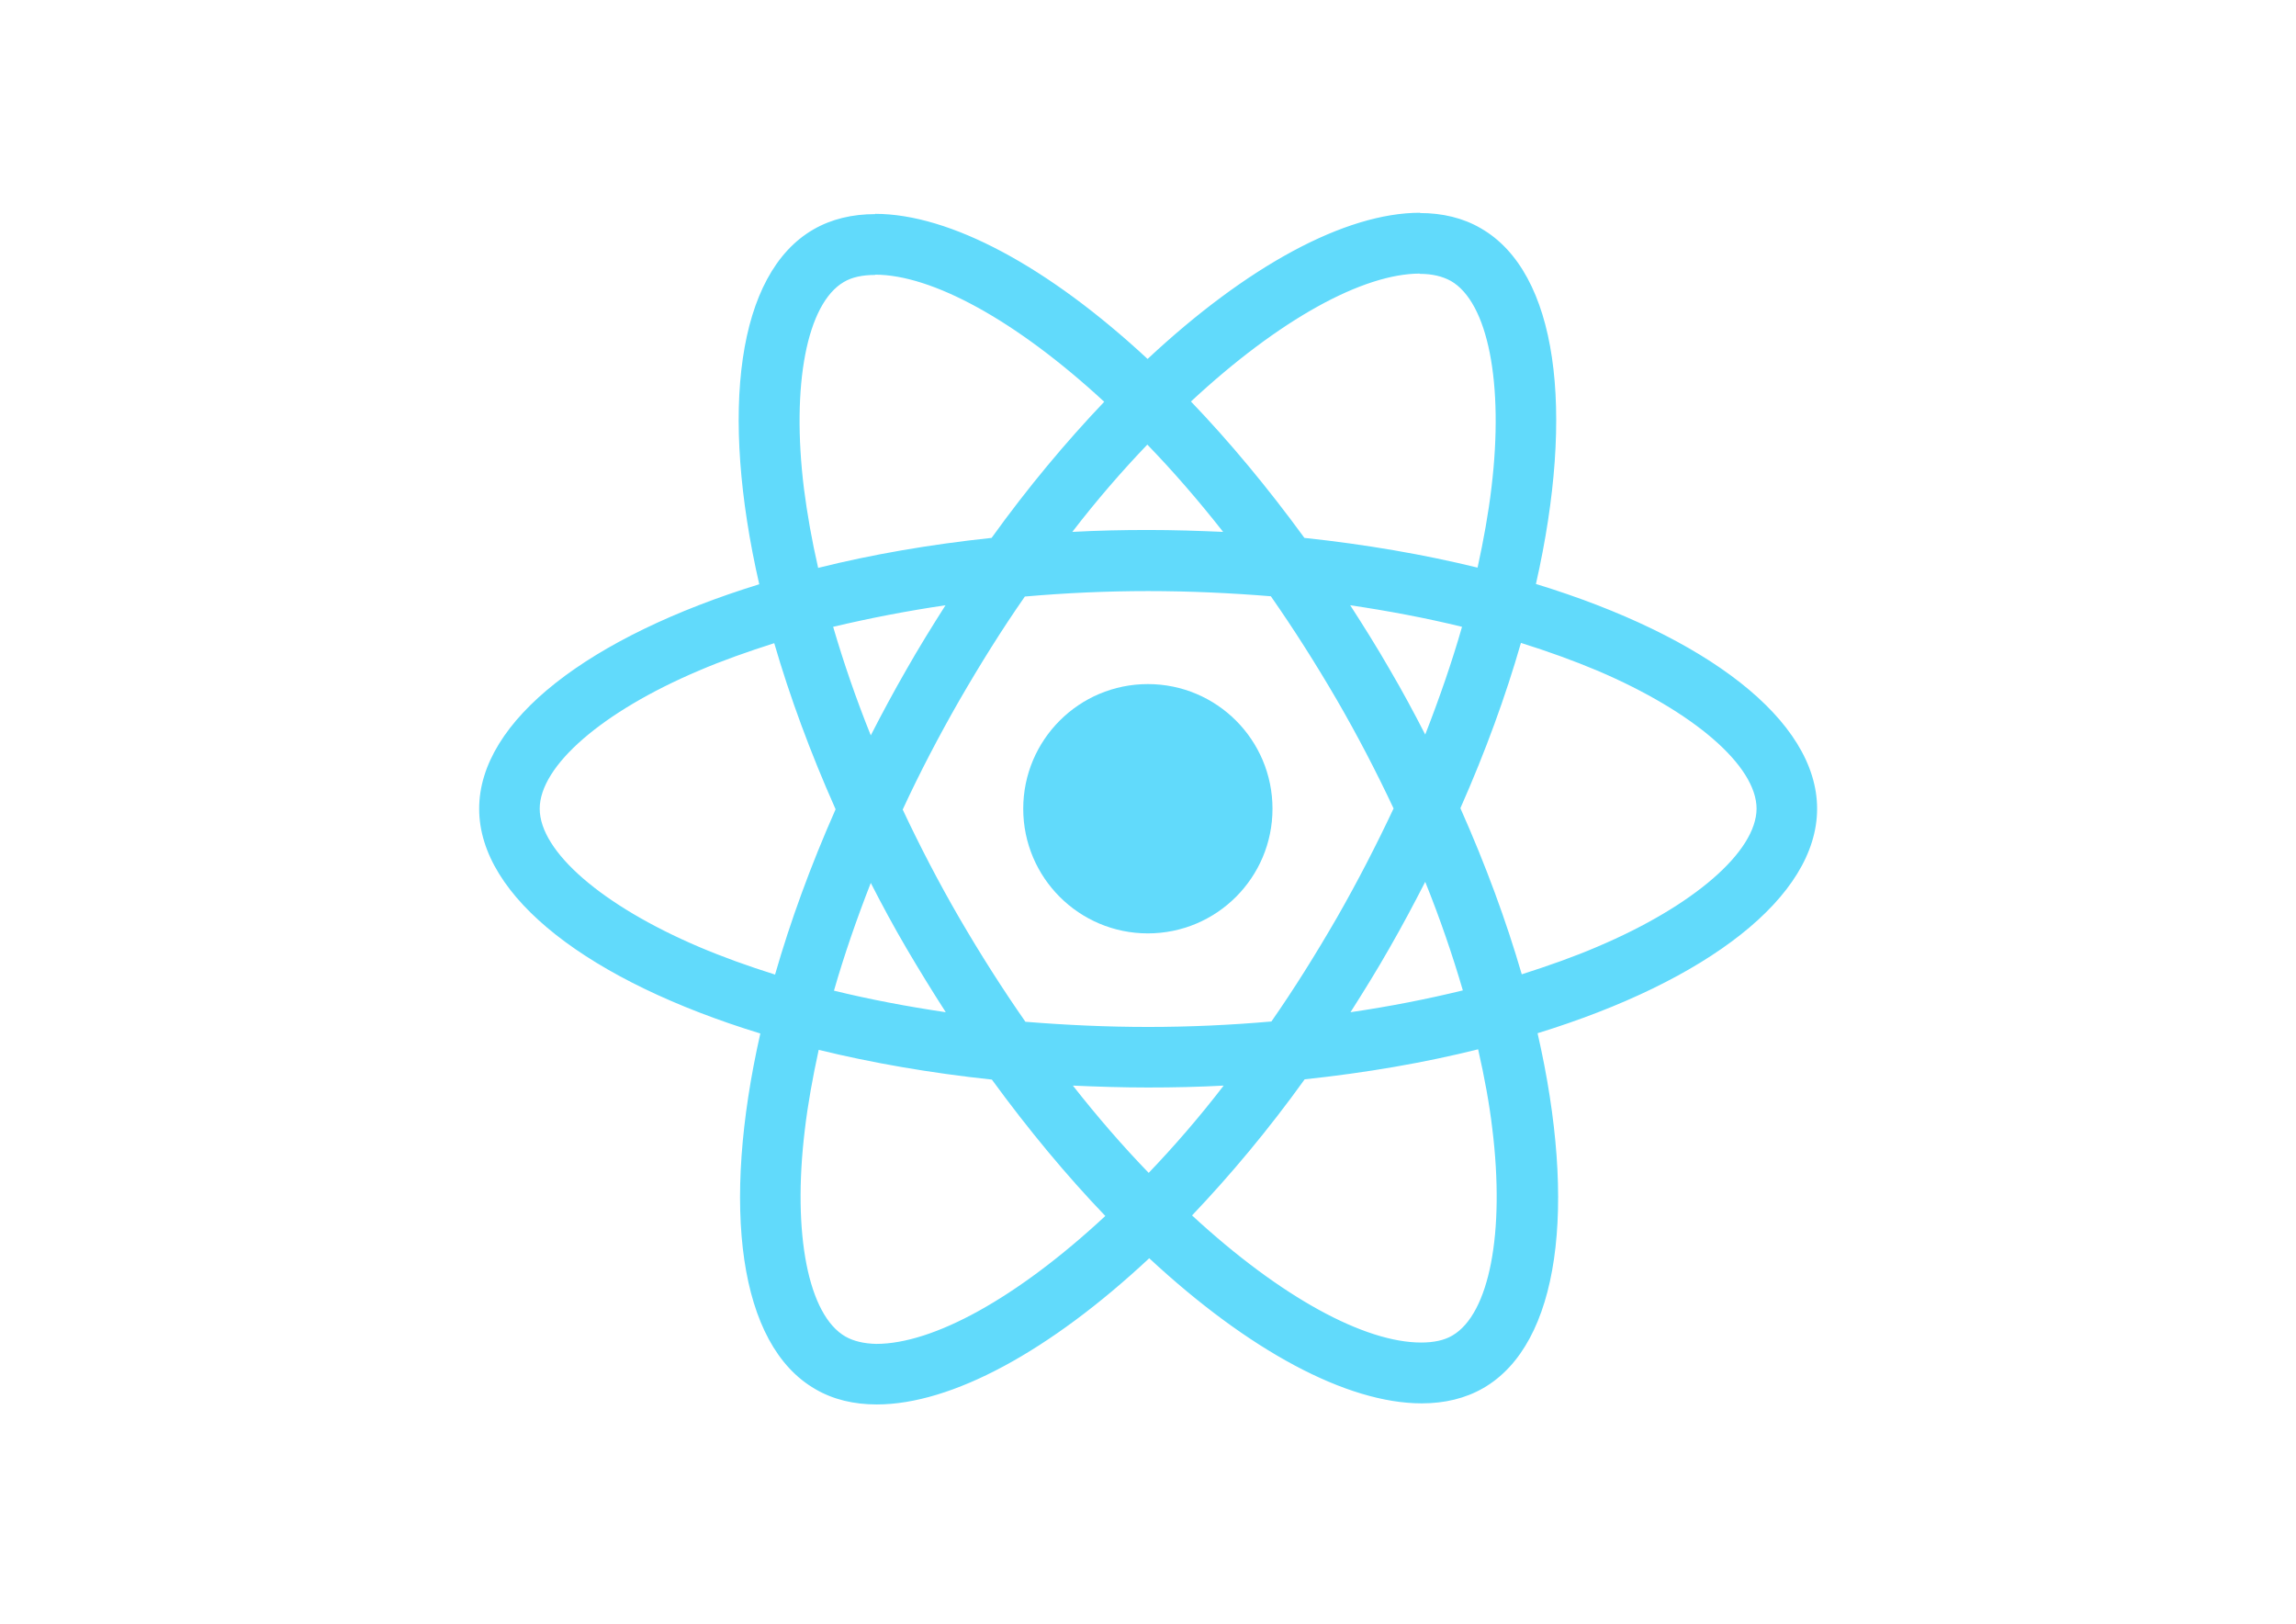
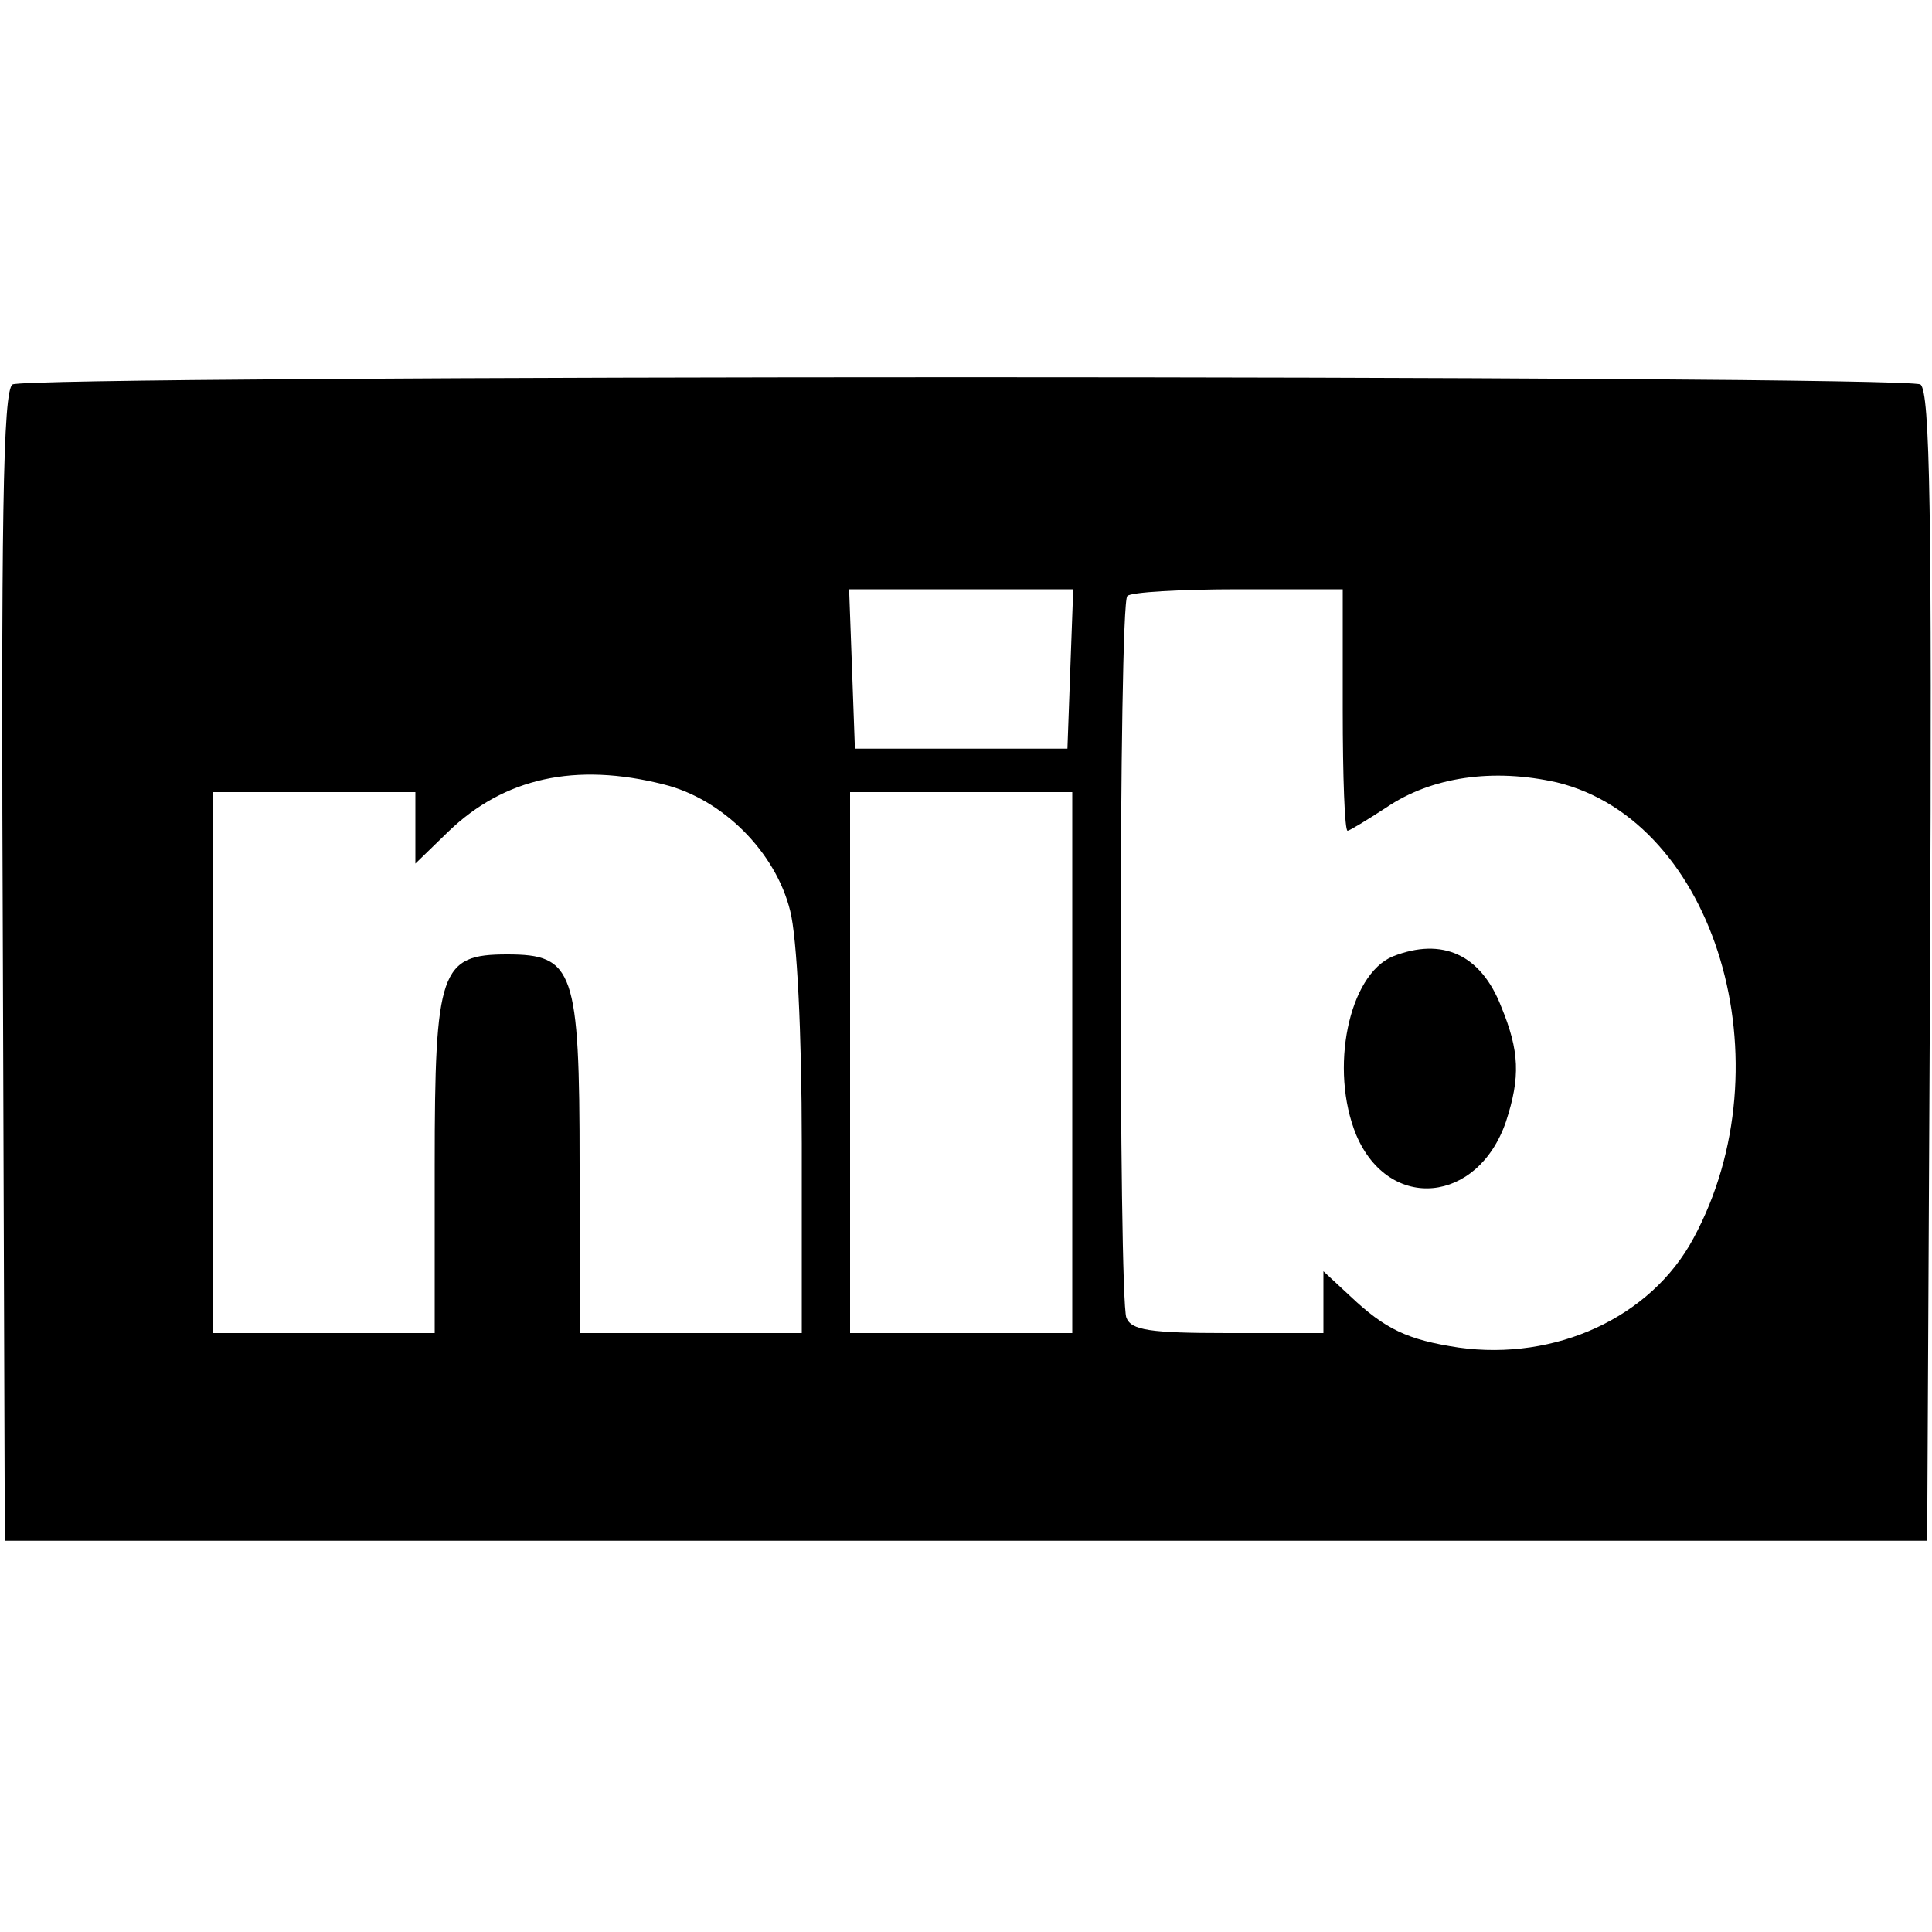
- <svg xmlns="http://www.w3.org/2000/svg" viewBox="0 0 841.9 595.3">
-   <g fill="#61DAFB">
-     <path d="M666.3 296.5c0-32.5-40.7-63.3-103.1-82.4 14.4-63.6 8-114.2-20.2-130.4-6.5-3.8-14.1-5.6-22.4-5.6v22.3c4.6 0 8.3.9 11.4 2.6 13.6 7.8 19.5 37.5 14.9 75.7-1.1 9.4-2.9 19.3-5.1 29.4-19.6-4.8-41-8.5-63.5-10.9-13.5-18.5-27.5-35.3-41.6-50 32.6-30.3 63.2-46.9 84-46.9V78c-27.5 0-63.5 19.6-99.9 53.6-36.4-33.8-72.4-53.2-99.9-53.2v22.3c20.7 0 51.4 16.5 84 46.6-14 14.7-28 31.4-41.3 49.9-22.6 2.4-44 6.1-63.6 11-2.3-10-4-19.7-5.2-29-4.7-38.2 1.1-67.9 14.6-75.8 3-1.8 6.9-2.6 11.5-2.6V78.5c-8.4 0-16 1.8-22.6 5.6-28.1 16.2-34.4 66.7-19.9 130.1-62.2 19.2-102.7 49.9-102.7 82.3 0 32.5 40.7 63.3 103.1 82.4-14.4 63.6-8 114.2 20.2 130.4 6.5 3.8 14.1 5.6 22.5 5.6 27.5 0 63.5-19.6 99.9-53.6 36.4 33.8 72.4 53.2 99.9 53.2 8.4 0 16-1.8 22.6-5.6 28.1-16.2 34.4-66.7 19.9-130.1 62-19.1 102.5-49.9 102.5-82.3zm-130.2-66.7c-3.7 12.9-8.3 26.2-13.5 39.5-4.1-8-8.4-16-13.1-24-4.6-8-9.5-15.8-14.4-23.4 14.2 2.1 27.9 4.7 41 7.9zm-45.8 106.5c-7.8 13.5-15.8 26.3-24.1 38.2-14.9 1.3-30 2-45.2 2-15.1 0-30.2-.7-45-1.9-8.3-11.9-16.4-24.6-24.2-38-7.6-13.1-14.5-26.4-20.8-39.8 6.2-13.4 13.2-26.8 20.7-39.9 7.8-13.5 15.8-26.3 24.1-38.2 14.9-1.3 30-2 45.2-2 15.1 0 30.2.7 45 1.9 8.3 11.9 16.4 24.6 24.2 38 7.6 13.1 14.5 26.4 20.8 39.8-6.3 13.4-13.2 26.8-20.7 39.9zm32.3-13c5.4 13.4 10 26.8 13.8 39.8-13.1 3.2-26.9 5.9-41.2 8 4.9-7.7 9.8-15.6 14.4-23.7 4.6-8 8.9-16.1 13-24.1zM421.2 430c-9.3-9.6-18.6-20.3-27.8-32 9 .4 18.2.7 27.5.7 9.4 0 18.7-.2 27.8-.7-9 11.7-18.3 22.4-27.5 32zm-74.4-58.9c-14.2-2.1-27.9-4.7-41-7.9 3.7-12.9 8.3-26.2 13.5-39.5 4.1 8 8.4 16 13.1 24 4.7 8 9.5 15.8 14.4 23.4zM420.7 163c9.3 9.6 18.6 20.3 27.8 32-9-.4-18.2-.7-27.5-.7-9.4 0-18.7.2-27.8.7 9-11.7 18.3-22.4 27.5-32zm-74 58.9c-4.9 7.7-9.8 15.6-14.4 23.7-4.6 8-8.9 16-13 24-5.4-13.4-10-26.8-13.8-39.8 13.1-3.1 26.9-5.8 41.2-7.9zm-90.5 125.2c-35.4-15.1-58.3-34.9-58.3-50.6 0-15.7 22.9-35.6 58.3-50.6 8.6-3.7 18-7 27.7-10.1 5.7 19.6 13.2 40 22.5 60.9-9.2 20.8-16.6 41.1-22.2 60.6-9.9-3.1-19.3-6.5-28-10.2zM310 490c-13.6-7.8-19.5-37.5-14.9-75.7 1.1-9.4 2.9-19.3 5.1-29.4 19.6 4.8 41 8.5 63.5 10.9 13.5 18.5 27.5 35.3 41.6 50-32.6 30.3-63.2 46.9-84 46.9-4.5-.1-8.3-1-11.3-2.7zm237.2-76.2c4.7 38.2-1.1 67.9-14.6 75.8-3 1.8-6.9 2.6-11.5 2.6-20.7 0-51.4-16.5-84-46.6 14-14.7 28-31.4 41.3-49.9 22.6-2.4 44-6.1 63.6-11 2.3 10.1 4.1 19.8 5.2 29.1zm38.5-66.7c-8.6 3.7-18 7-27.7 10.1-5.7-19.6-13.2-40-22.5-60.9 9.2-20.8 16.6-41.1 22.2-60.6 9.9 3.1 19.3 6.5 28.1 10.2 35.4 15.1 58.3 34.9 58.3 50.6-.1 15.7-23 35.6-58.4 50.6zM320.8 78.4z" />
-     <circle cx="420.9" cy="296.5" r="45.7" />
-     <path d="M520.5 78.1z" />
+ <svg xmlns="http://www.w3.org/2000/svg" version="1.0" width="200pt" height="200pt" viewBox="0 0 200 200" preserveAspectRatio="xMidYMid meet">
+   <g transform="translate(0,200) scale(0.1,-0.1)" fill="#000000" stroke="none">
+     <path d="M13 1602 c-10 -6 -12 -141 -10 -602 l2 -595 995 0 995 0 3 594 c2 469 0 596 -10 603 -17 10 -1959 10 -1975 0z m1095 -294 l-3 -83 -110 0 -110 0 -3 83 -3 82 116 0 116 0 -3 -82z m282 -43 c0 -69 2 -125 5 -125 2 0 20 11 40 24 47 32 111 41 177 26 164 -40 239 -291 141 -472 -44 -82 -143 -127 -243 -113 -53 8 -76 19 -112 53 l-28 26 0 -32 0 -32 -99 0 c-81 0 -100 3 -105 16 -8 21 -8 739 1 747 3 4 55 7 115 7 l108 0 0 -125z m-703 -77 c61 -15 116 -70 131 -131 7 -27 12 -126 12 -241 l0 -196 -115 0 -115 0 0 174 c0 202 -6 218 -75 218 -69 0 -75 -16 -75 -218 l0 -174 -115 0 -115 0 0 280 0 280 105 0 105 0 0 -37 0 -37 34 33 c58 56 132 72 223 49z m423 -288 l0 -280 -115 0 -115 0 0 280 0 280 115 0 115 0 0 -280z" />
+     <path d="M1442 1010 c-46 -19 -66 -117 -38 -185 34 -80 126 -71 155 14 15 46 14 73 -5 119 -21 54 -61 72 -112 52z" />
  </g>
</svg>
